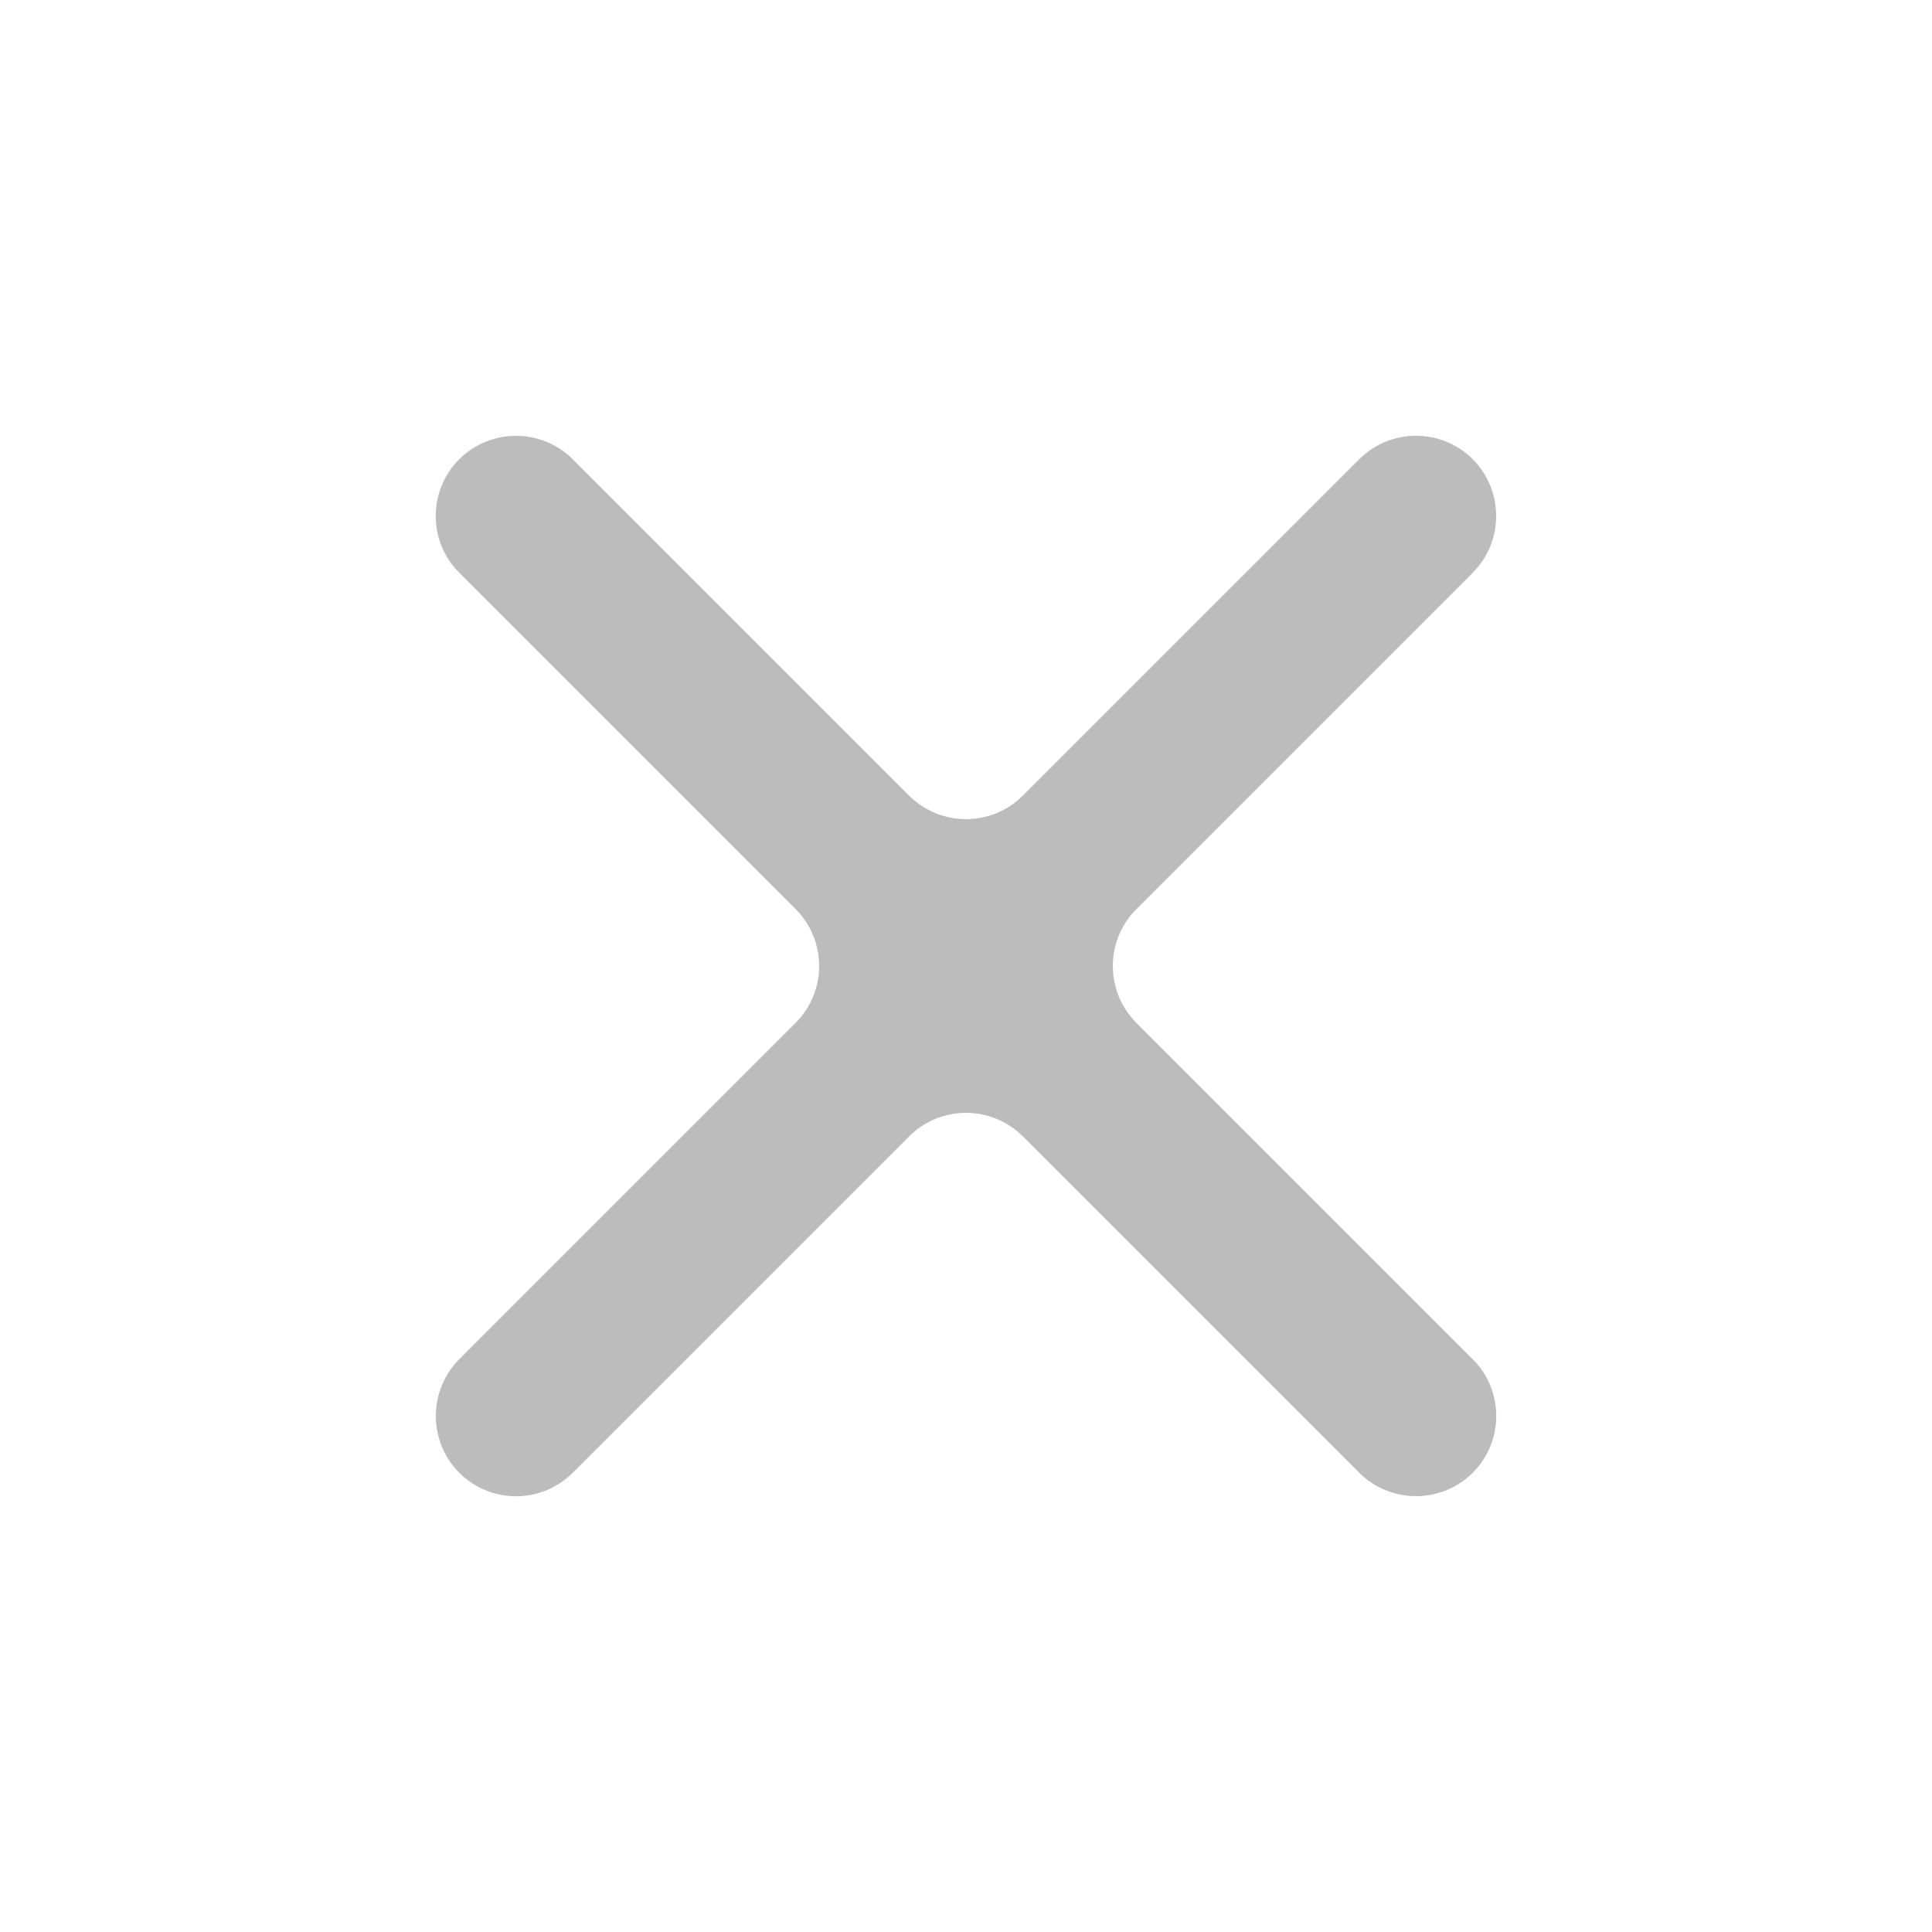
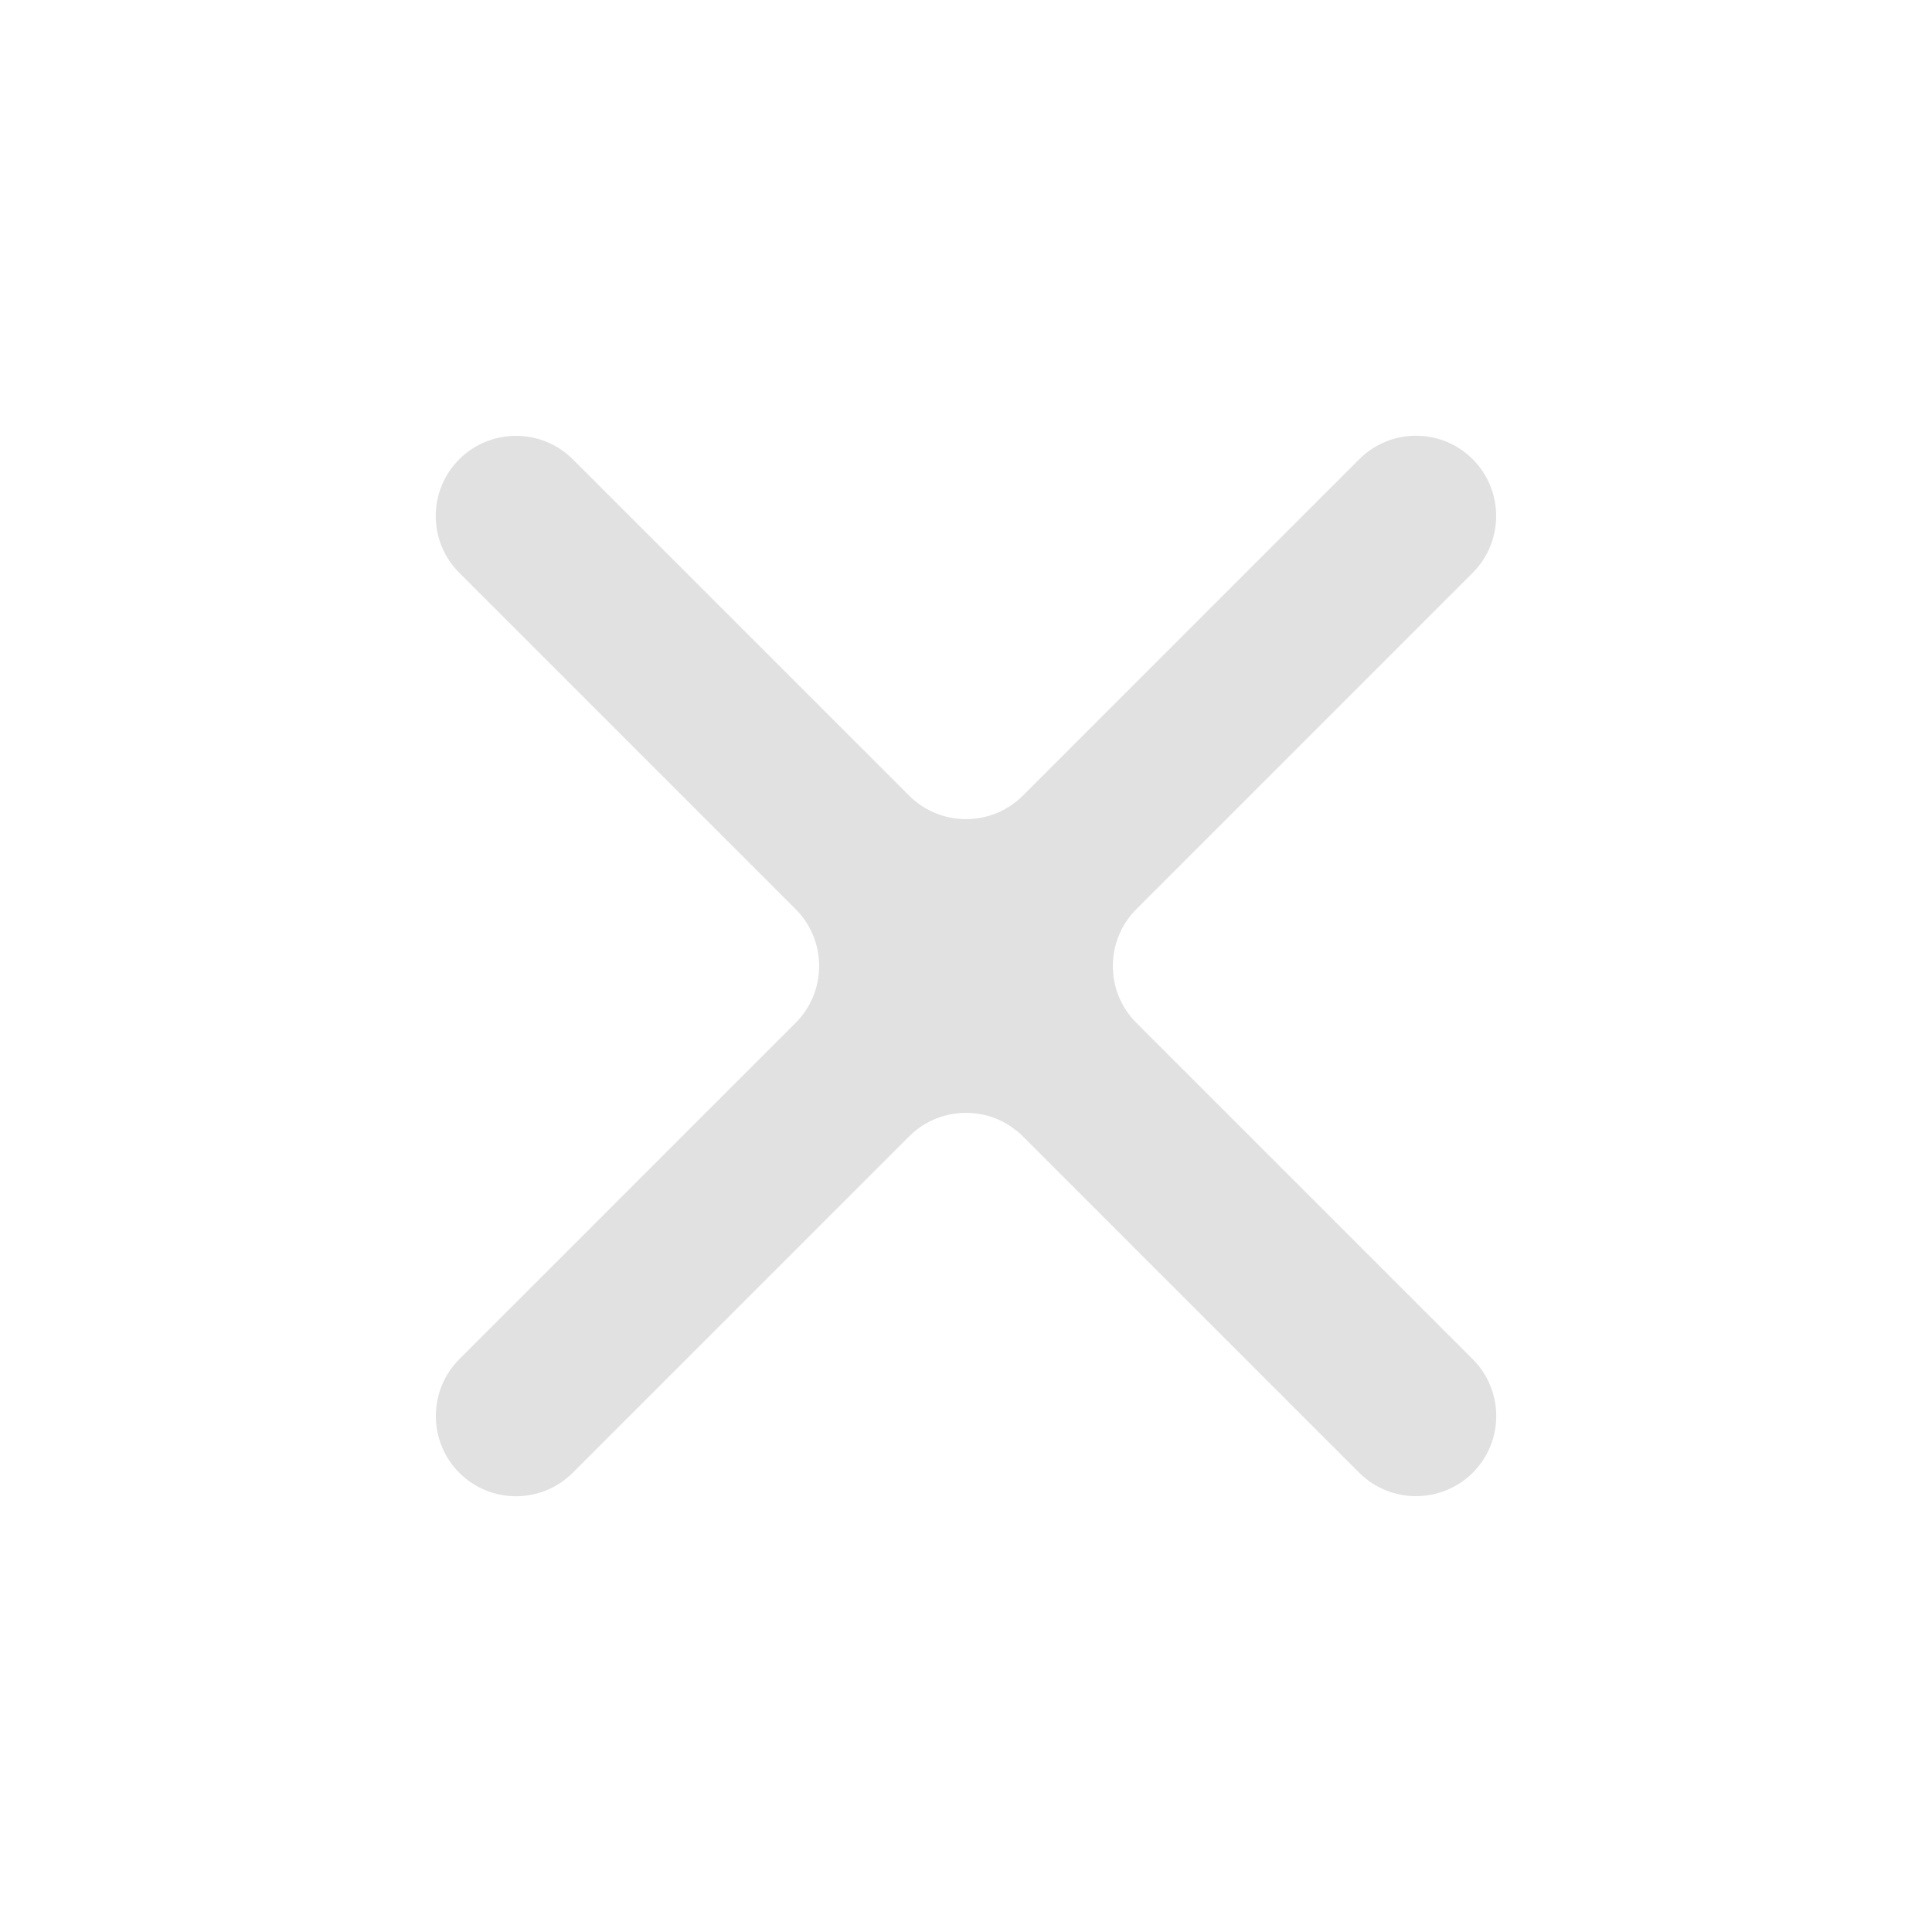
<svg xmlns="http://www.w3.org/2000/svg" width="24" height="24" viewBox="0 0 24 24" fill="none" version="1.1" id="svg135">
  <defs id="defs139">
    </defs>
-   <path d="m 16.883,5.707 -4.176,4.176 a 1,1 0 0 1 -1.414,0 L 7.117,5.707 a 1,1 0 0 0 -1.414,0 0.997,0.997 89.829 0 0 0.004,1.41 l 4.176,4.176 a 1,1 90 0 1 0,1.414 l -4.176,4.176 a 1,1 90 0 0 0,1.414 0.997,0.997 179.829 0 0 1.41,-0.004 l 4.176,-4.176 a 1,1 0 0 1 1.414,0 l 4.176,4.176 a 1,1 0 0 0 1.414,0 0.997,0.997 89.829 0 0 -0.004,-1.41 l -4.176,-4.176 a 1,1 90 0 1 0,-1.414 l 4.176,-4.176 a 1,1 90 0 0 0,-1.414 0.997,0.997 179.829 0 0 -1.41,0.004 z" fill="#bcbcbc" id="path133" />
+   <path d="m 16.883,5.707 -4.176,4.176 a 1,1 0 0 1 -1.414,0 L 7.117,5.707 a 1,1 0 0 0 -1.414,0 0.997,0.997 89.829 0 0 0.004,1.41 l 4.176,4.176 a 1,1 90 0 1 0,1.414 l -4.176,4.176 a 1,1 90 0 0 0,1.414 0.997,0.997 179.829 0 0 1.41,-0.004 l 4.176,-4.176 a 1,1 0 0 1 1.414,0 l 4.176,4.176 a 1,1 0 0 0 1.414,0 0.997,0.997 89.829 0 0 -0.004,-1.41 l -4.176,-4.176 a 1,1 90 0 1 0,-1.414 l 4.176,-4.176 a 1,1 90 0 0 0,-1.414 0.997,0.997 179.829 0 0 -1.41,0.004 z" fill="#e1e1e1" id="path133" />
</svg>
